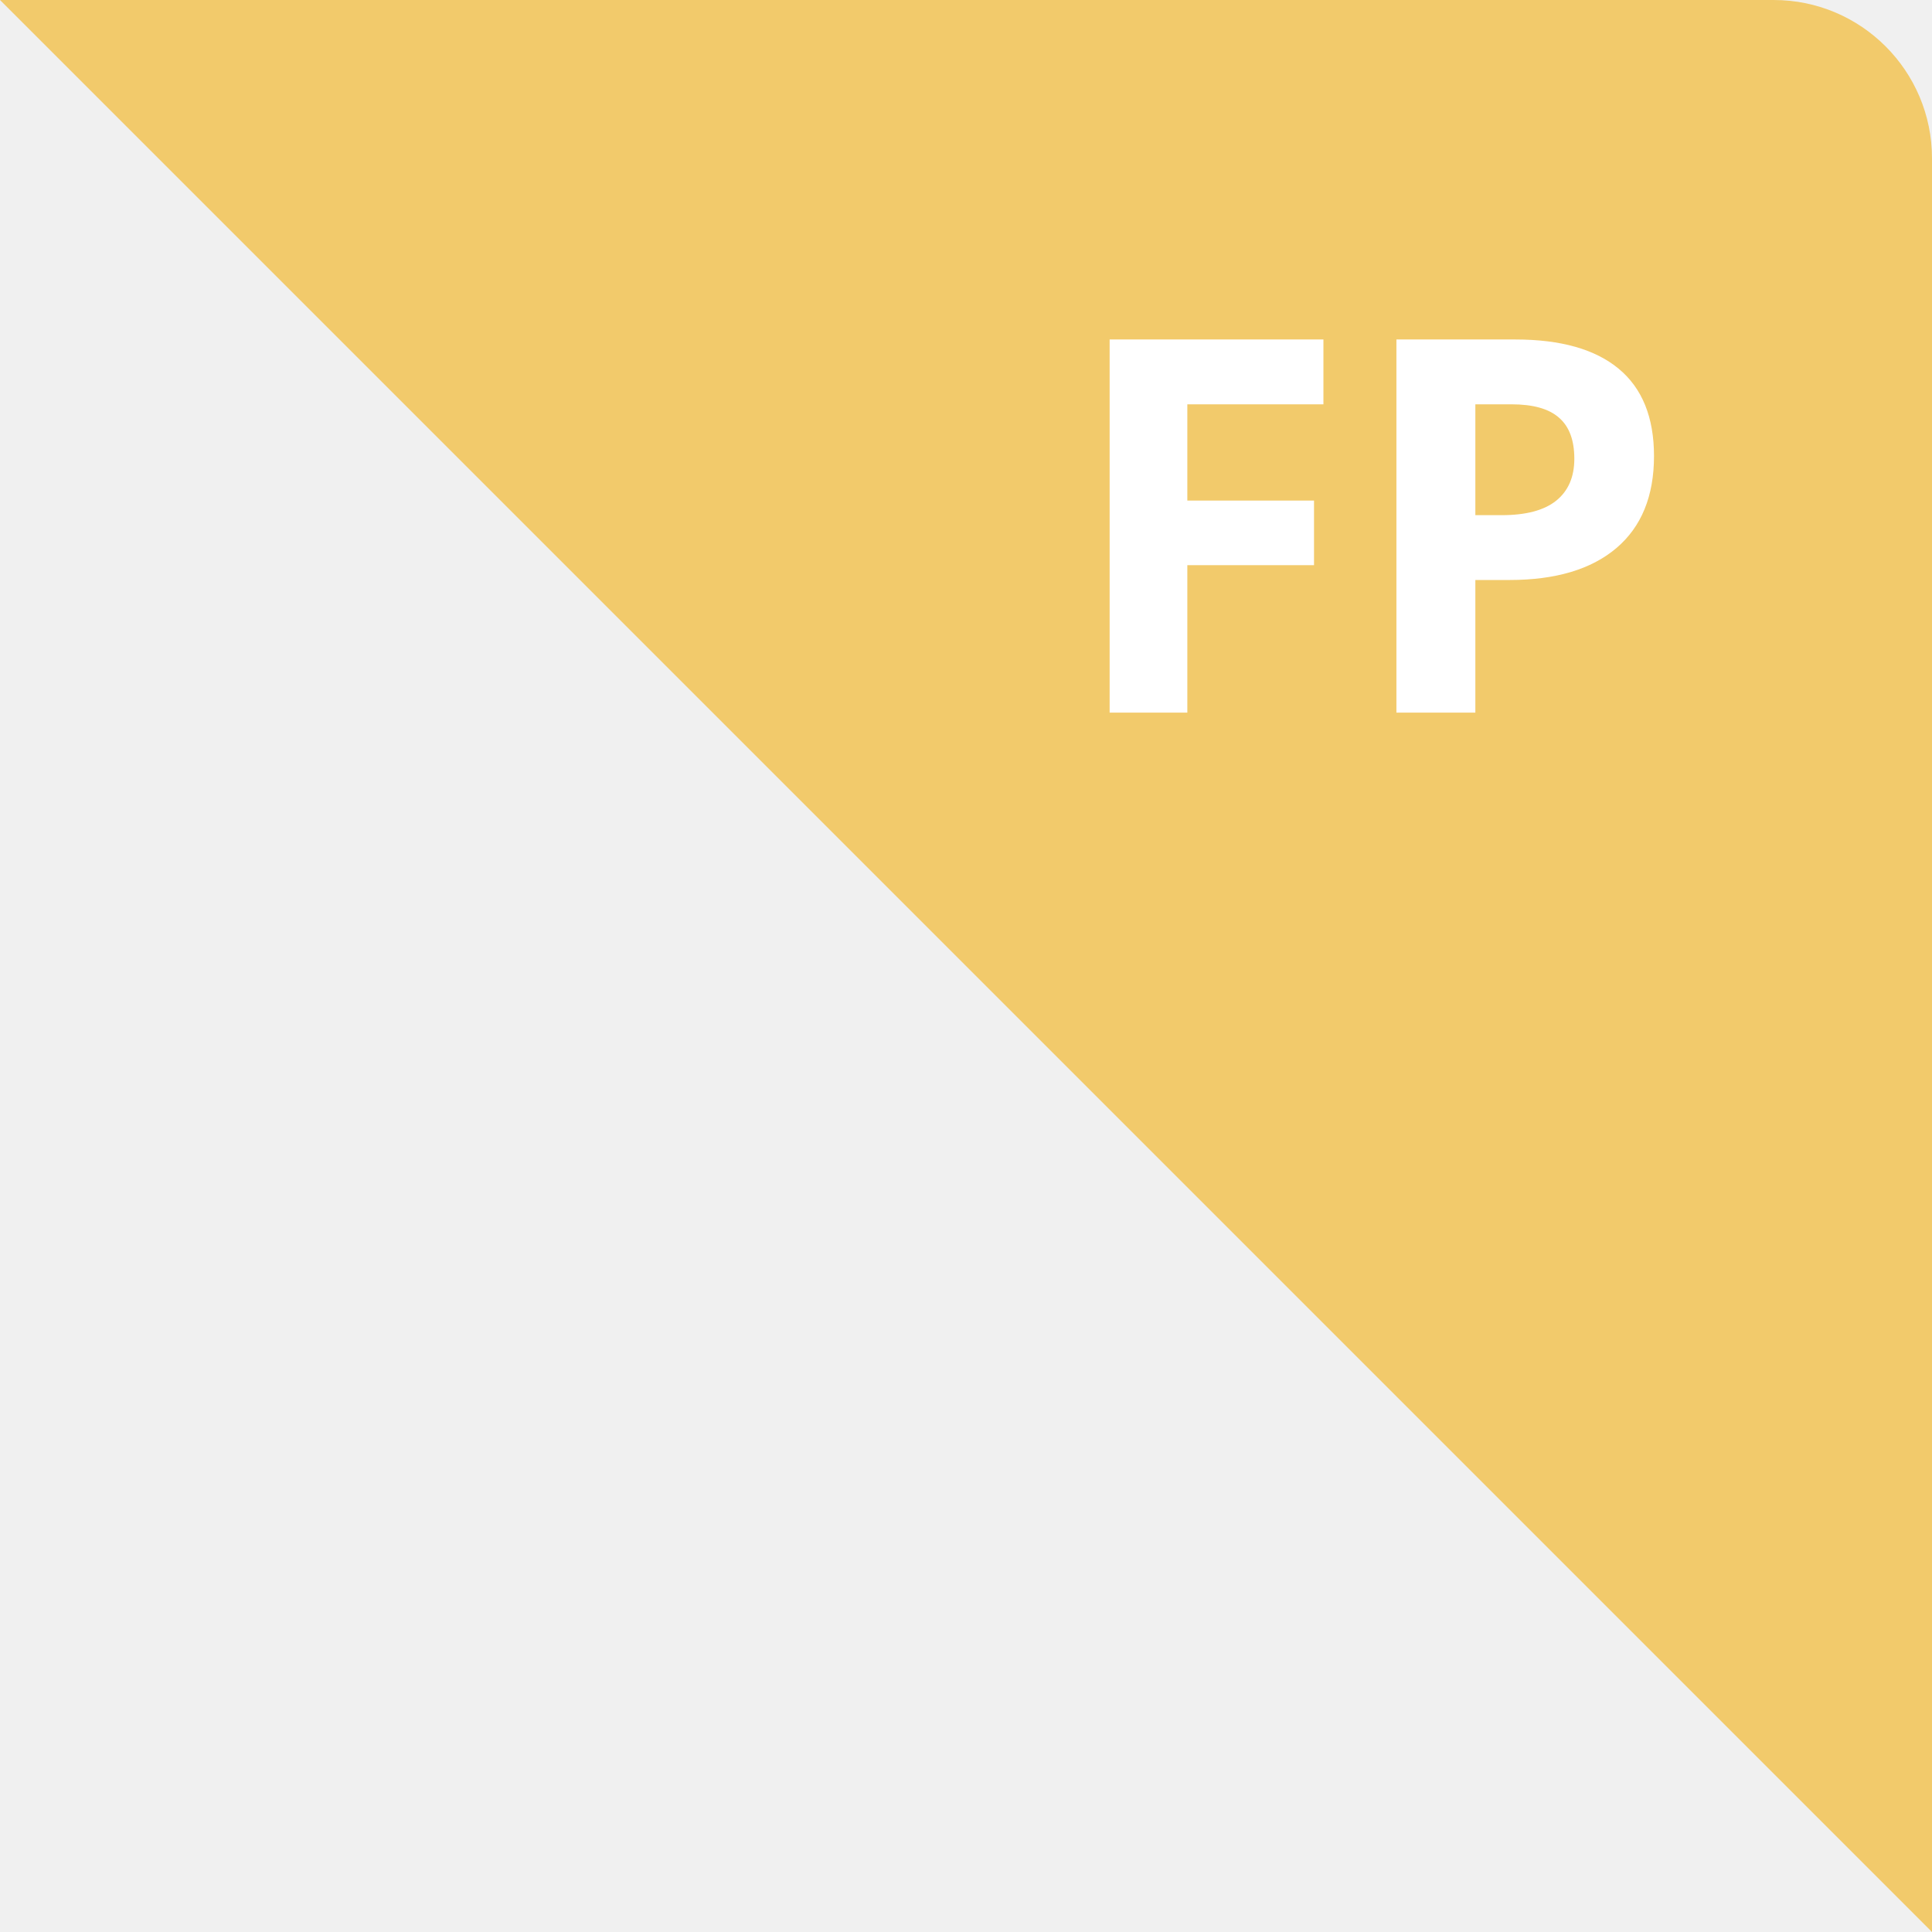
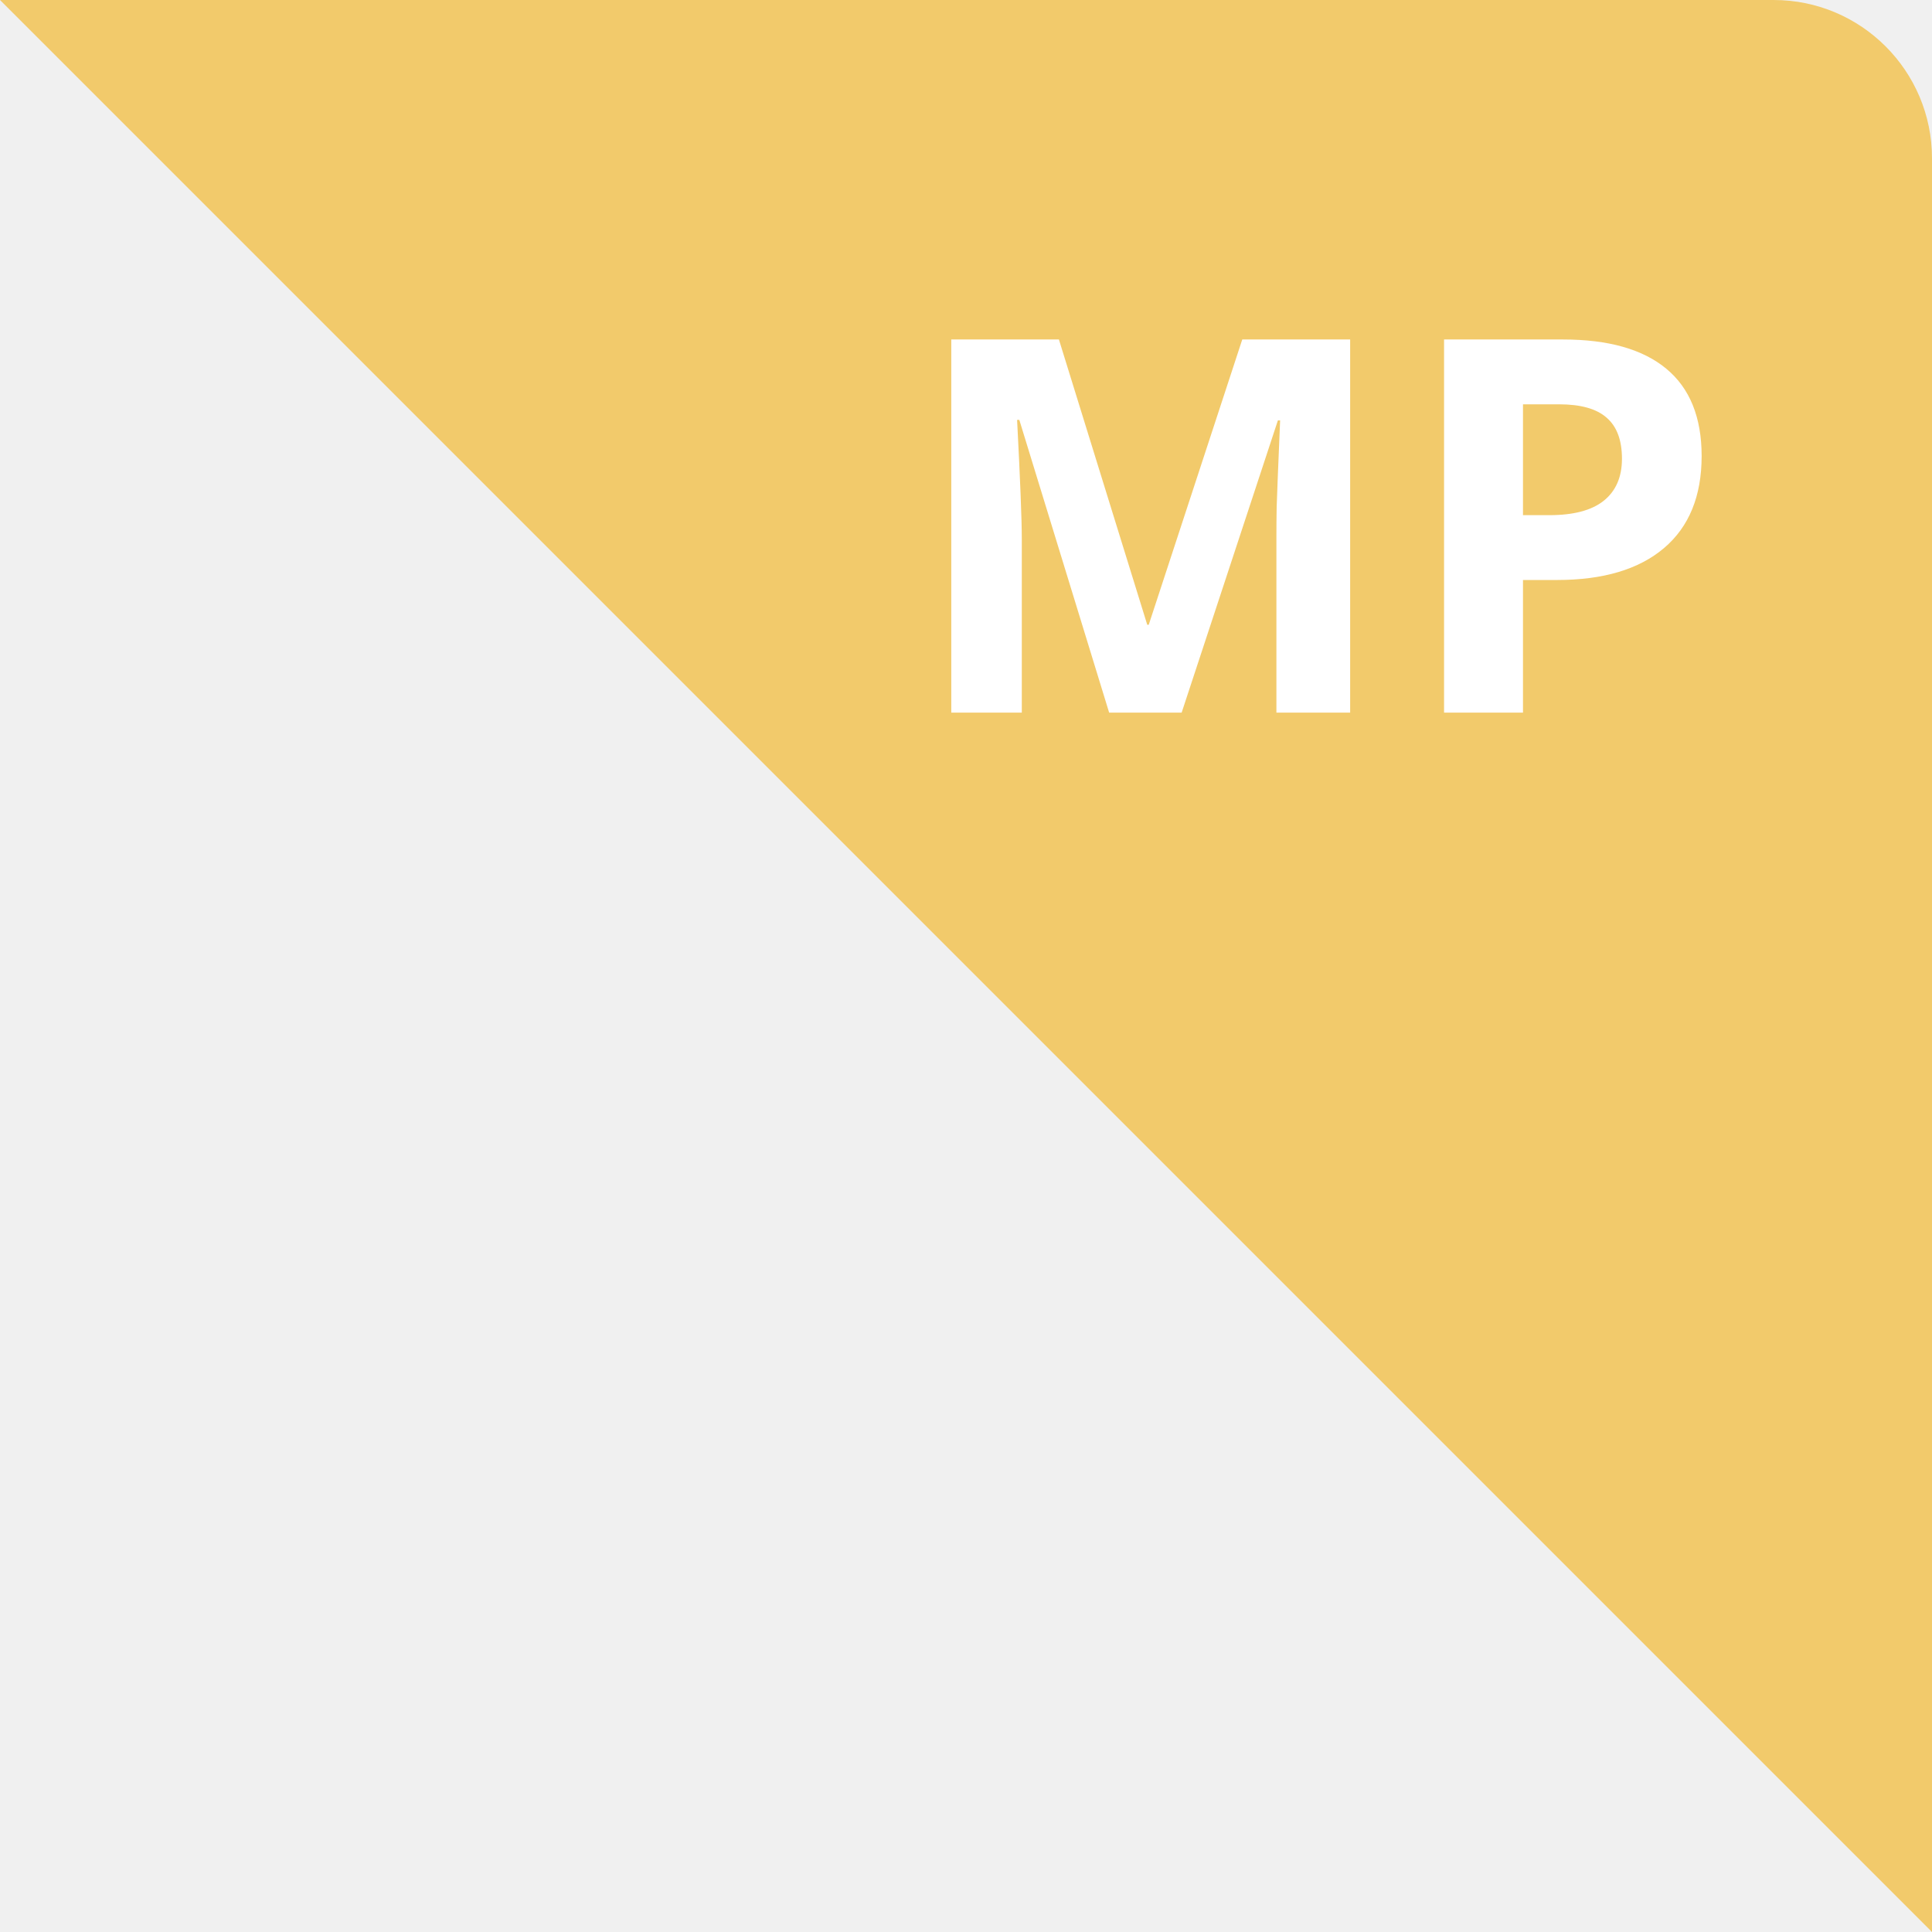
<svg xmlns="http://www.w3.org/2000/svg" width="122" height="122" viewBox="0 0 122 122">
  <g id="Сгруппировать_160" data-name="Сгруппировать 160" transform="translate(-598 -180)">
    <path id="Контур_Вид_пакета_" data-name="Контур (Вид пакета)" d="M0,0H112a10,10,0,0,1,10,10V122Z" transform="translate(598 180)" fill="#f2ca6b" />
    <text id="SP" transform="translate(704 225)" fill="#fff" font-size="33" font-family="OpenSans-Bold, Open Sans" font-weight="700">
-       <tspan x="-38.897" y="0">FP</tspan>
+       <tspan x="-48.897" y="0">MP</tspan>
    </text>
  </g>
</svg>
